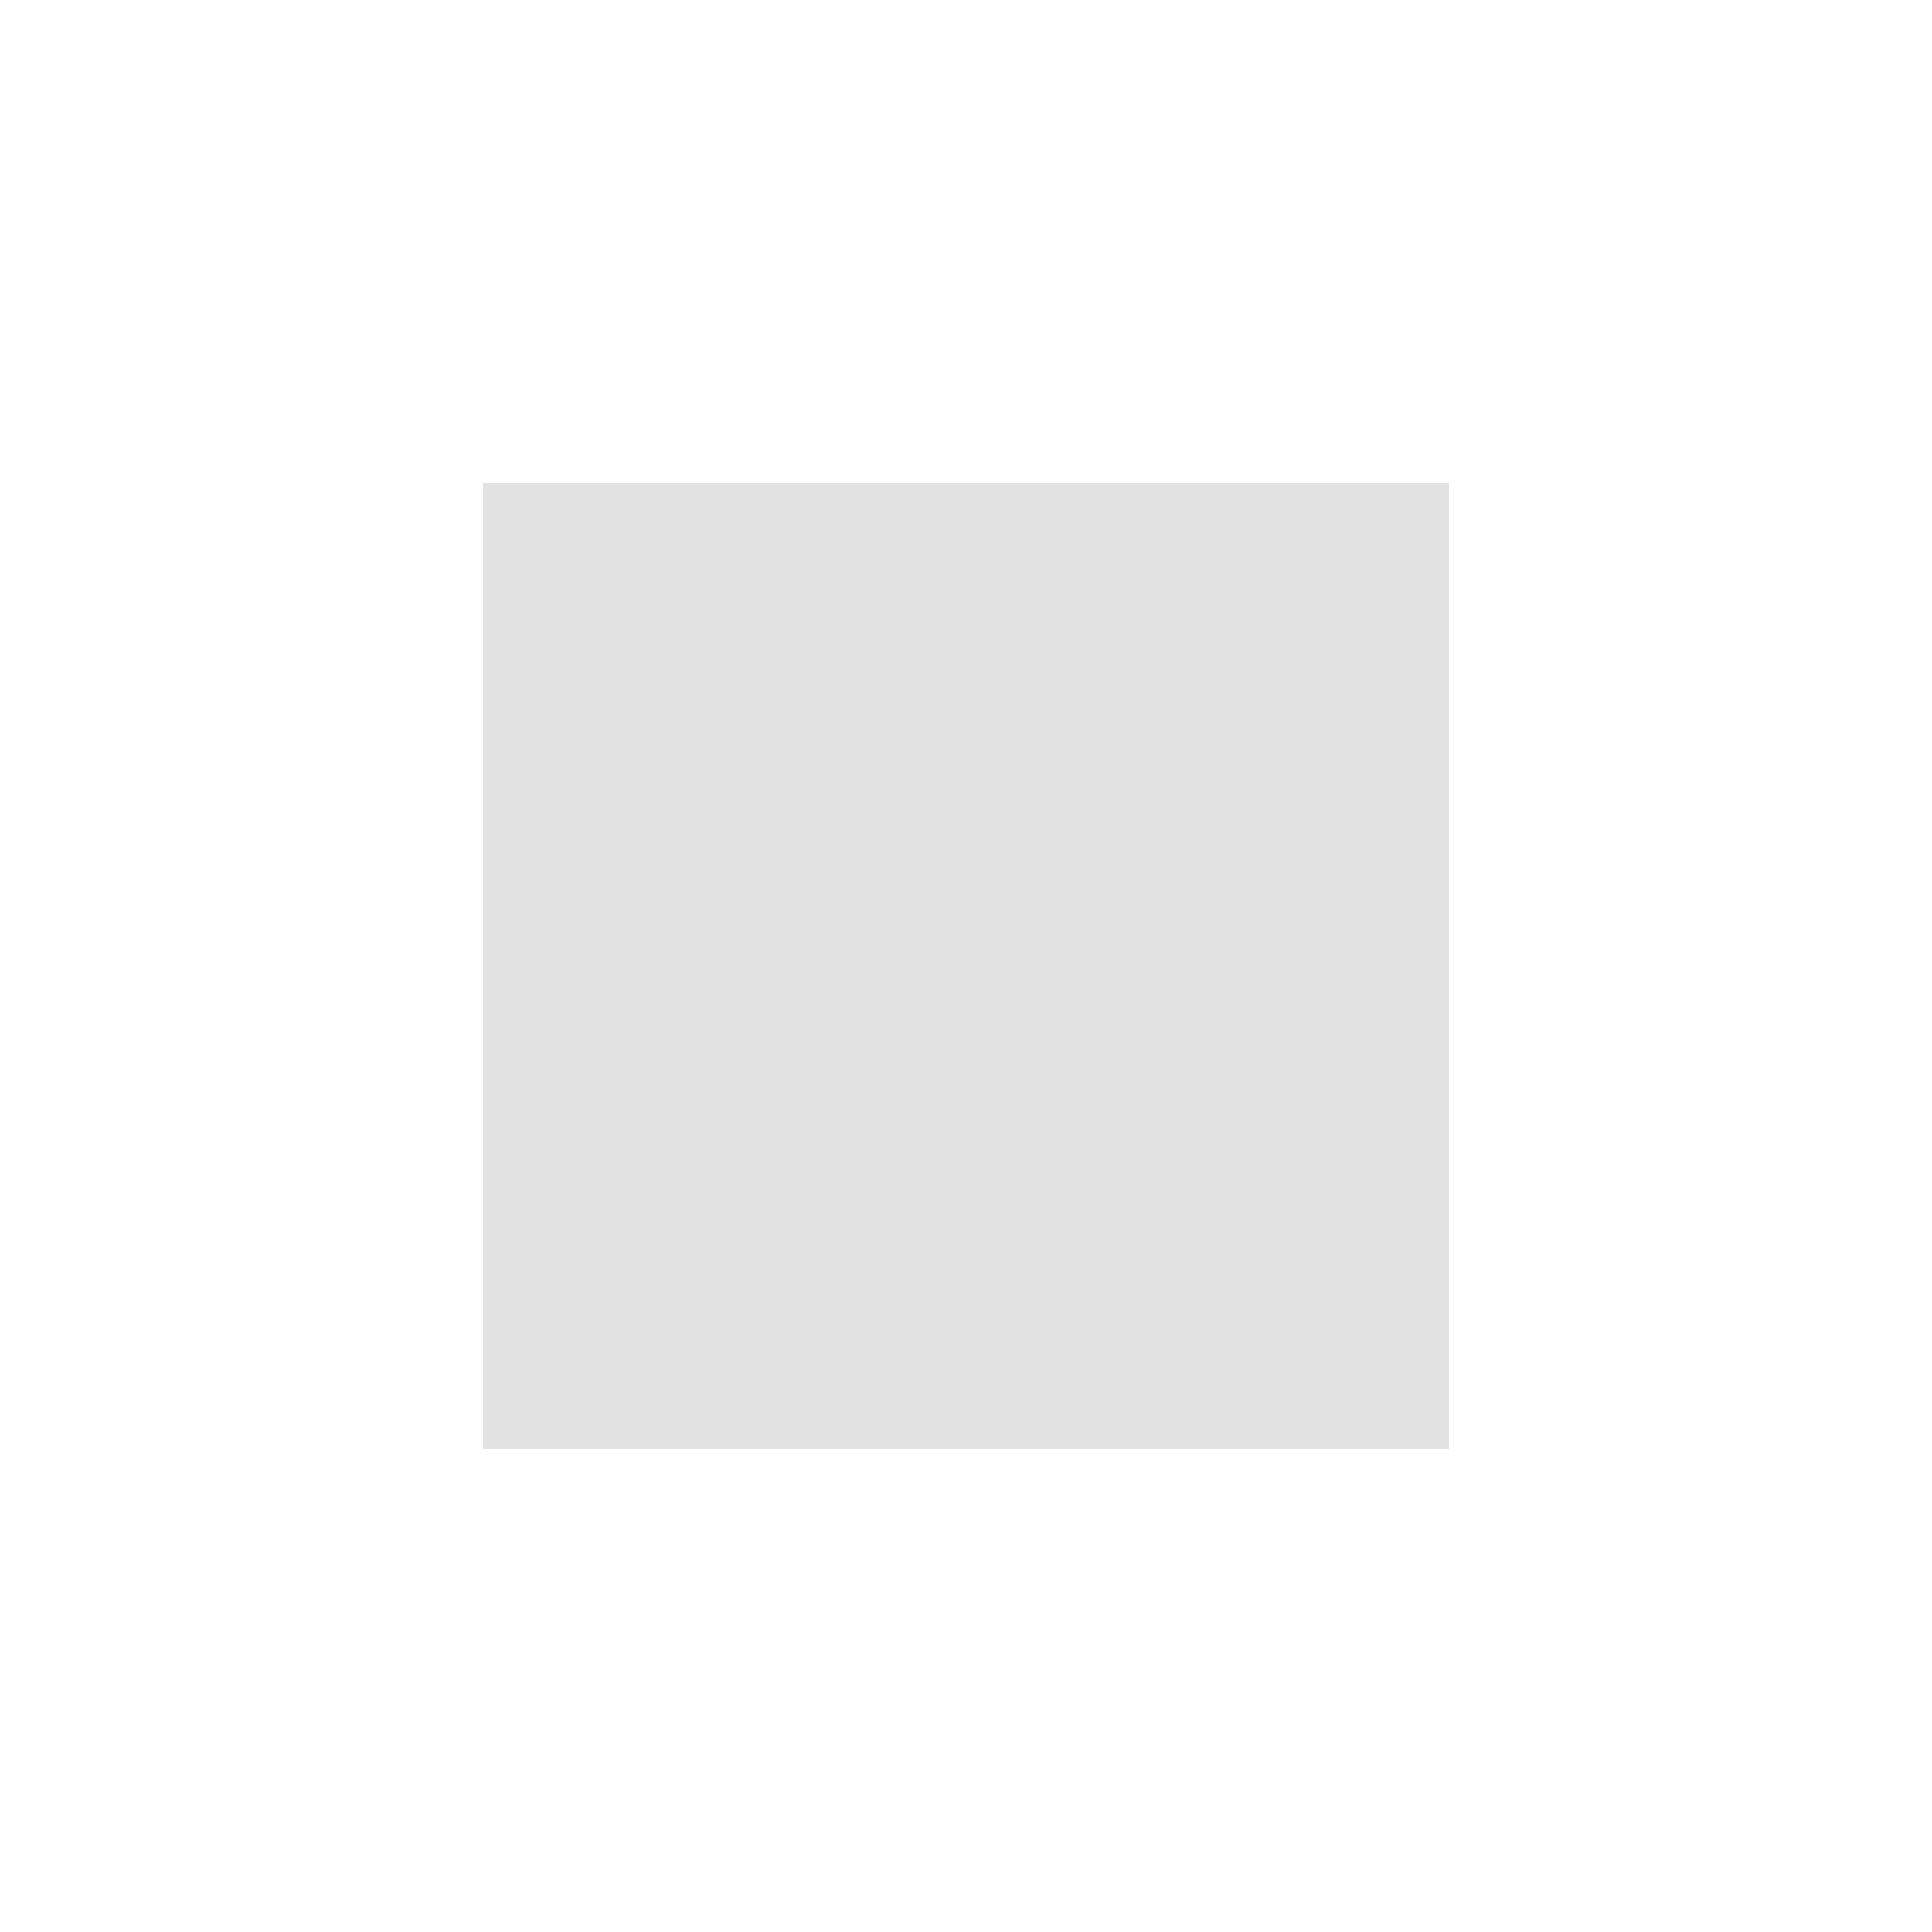
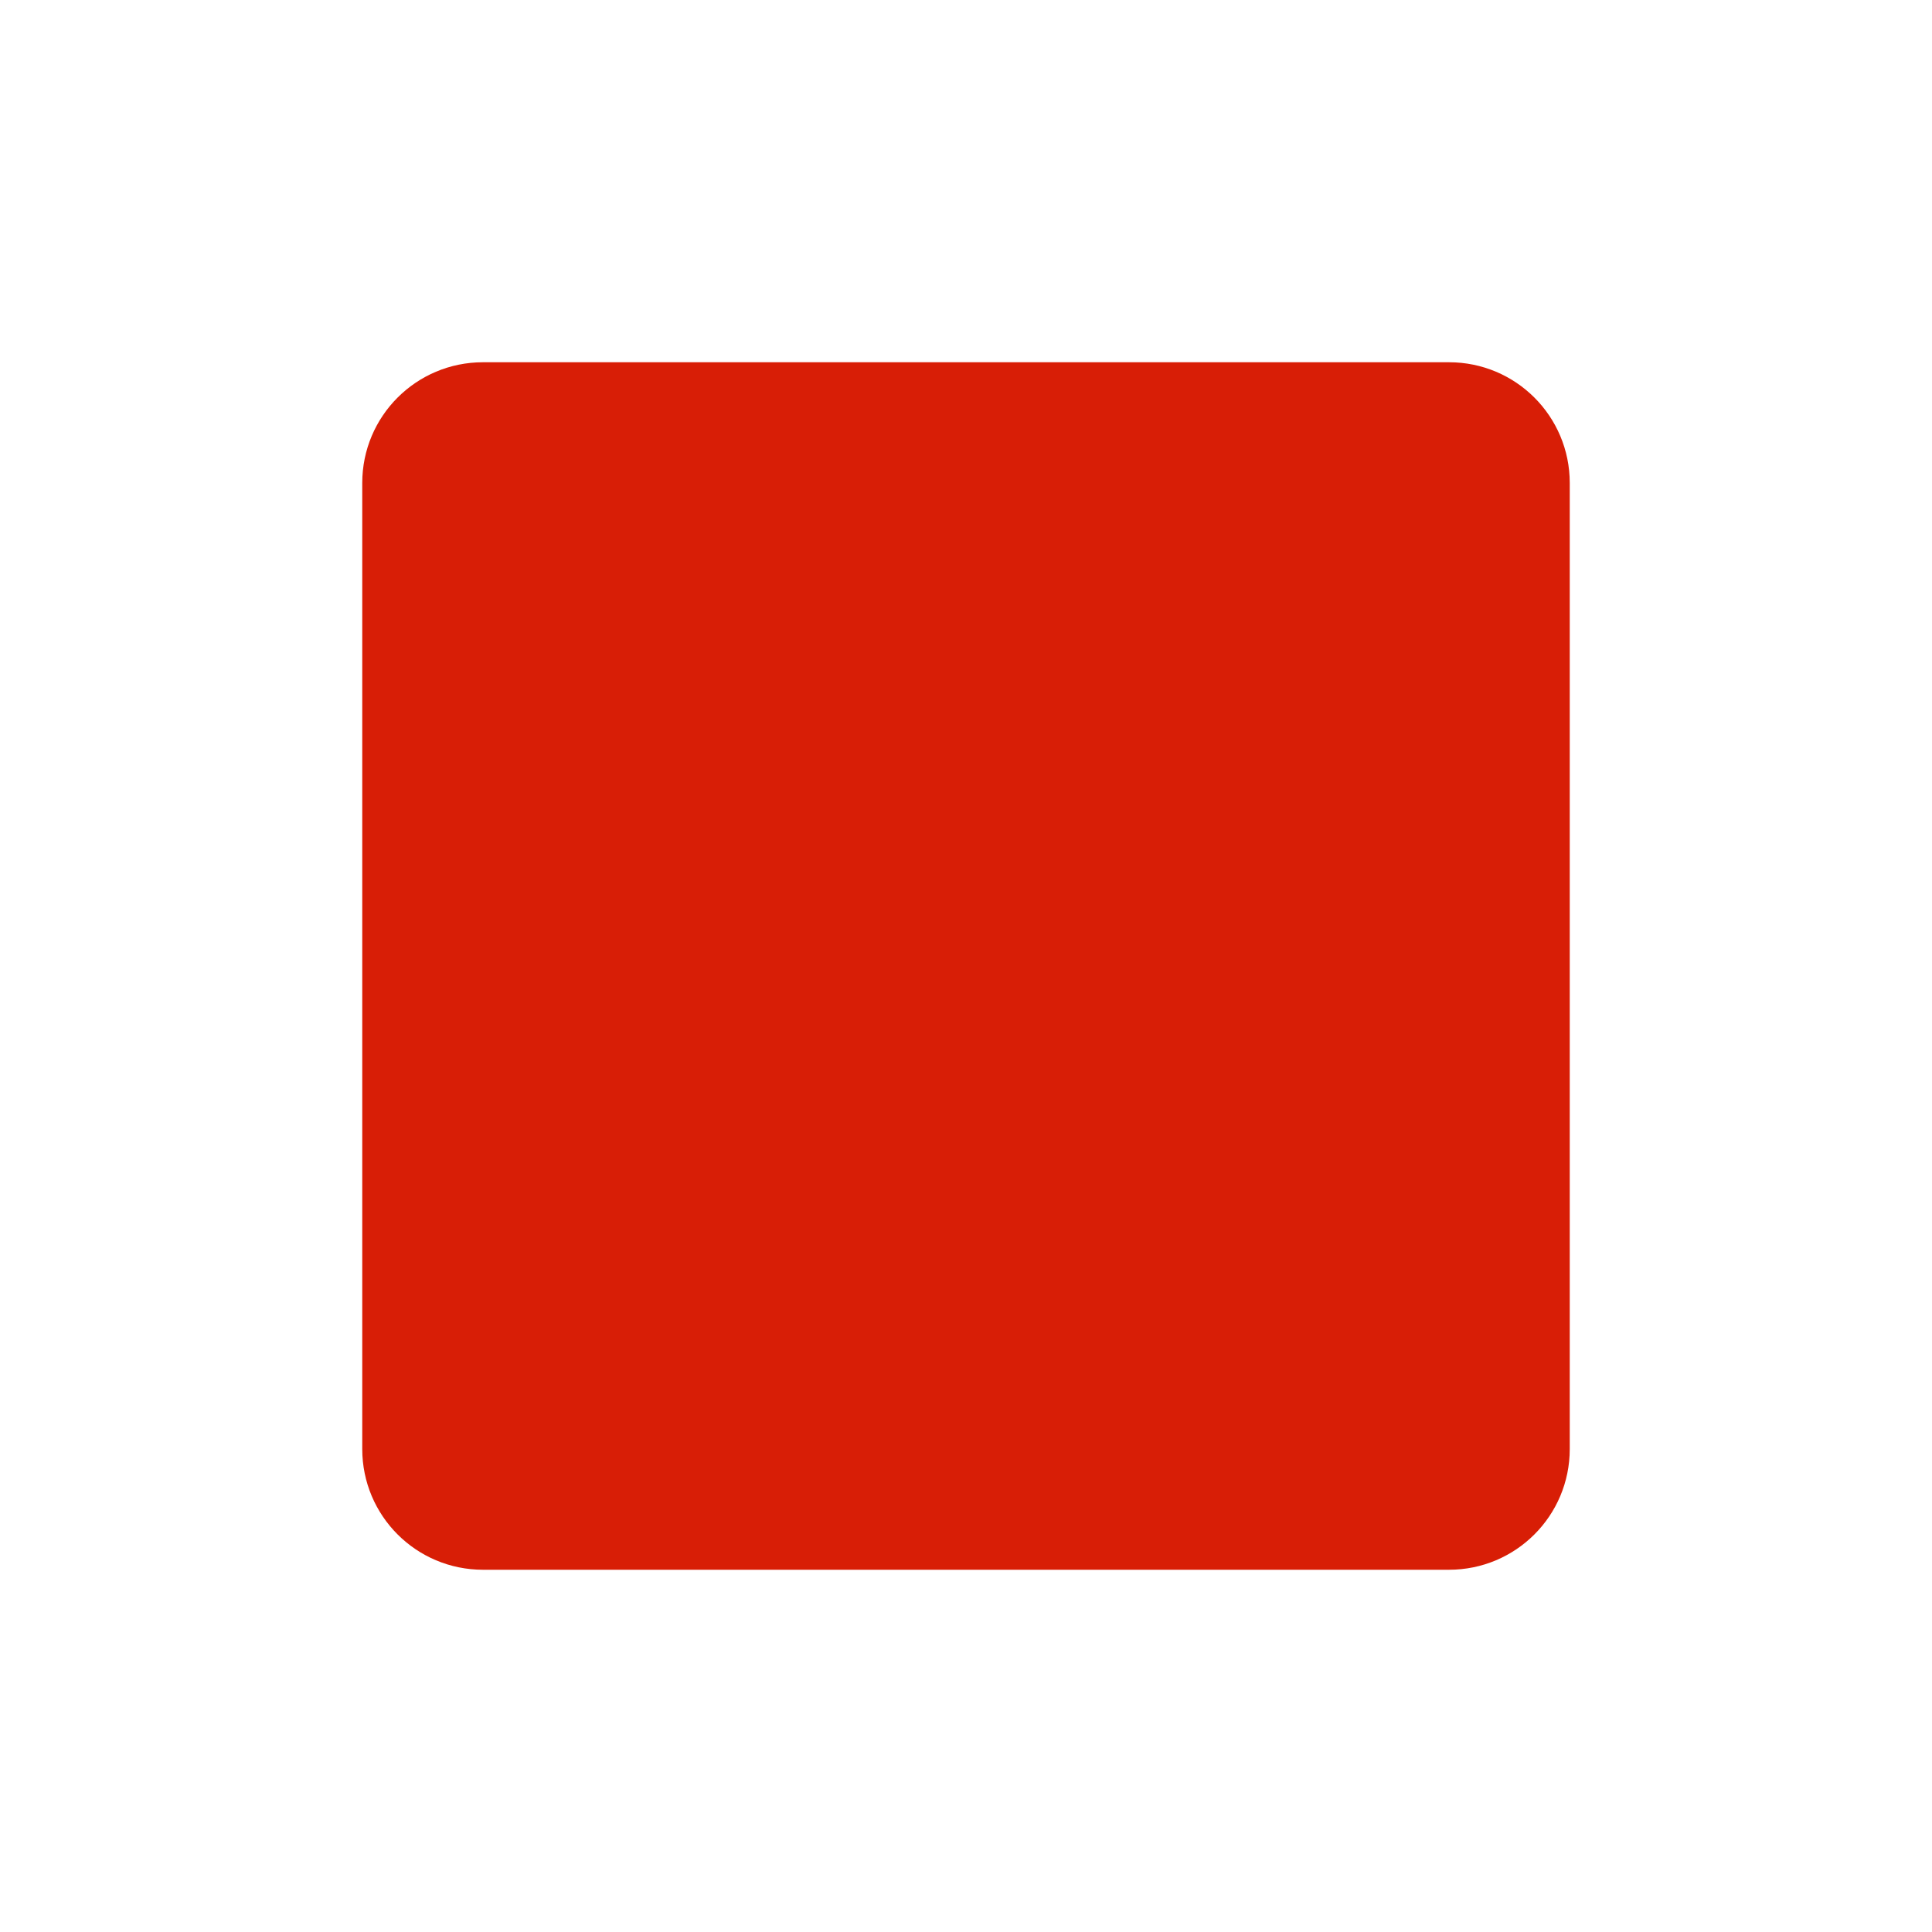
- <svg xmlns="http://www.w3.org/2000/svg" version="1.1" width="24" height="24" viewBox="0 0 24 24" id="svg1152">
-   <defs id="defs1156" />
-   <path d="M18,18H6V6H18V18Z" id="path1150" style="fill:#e2e2e2" />
+ <svg xmlns="http://www.w3.org/2000/svg" t="1770275861785" class="icon" viewBox="0 0 1024 1024" version="1.1" p-id="71316" width="200" height="200">
+   <path d="M256 192h512c35.392 0 64 28.608 64 64v512c0 35.392-28.608 64-64 64H256c-35.392 0-64-28.608-64-64V256c0-35.392 28.608-64 64-64z" p-id="71317" fill="#d81e06" />
</svg>
